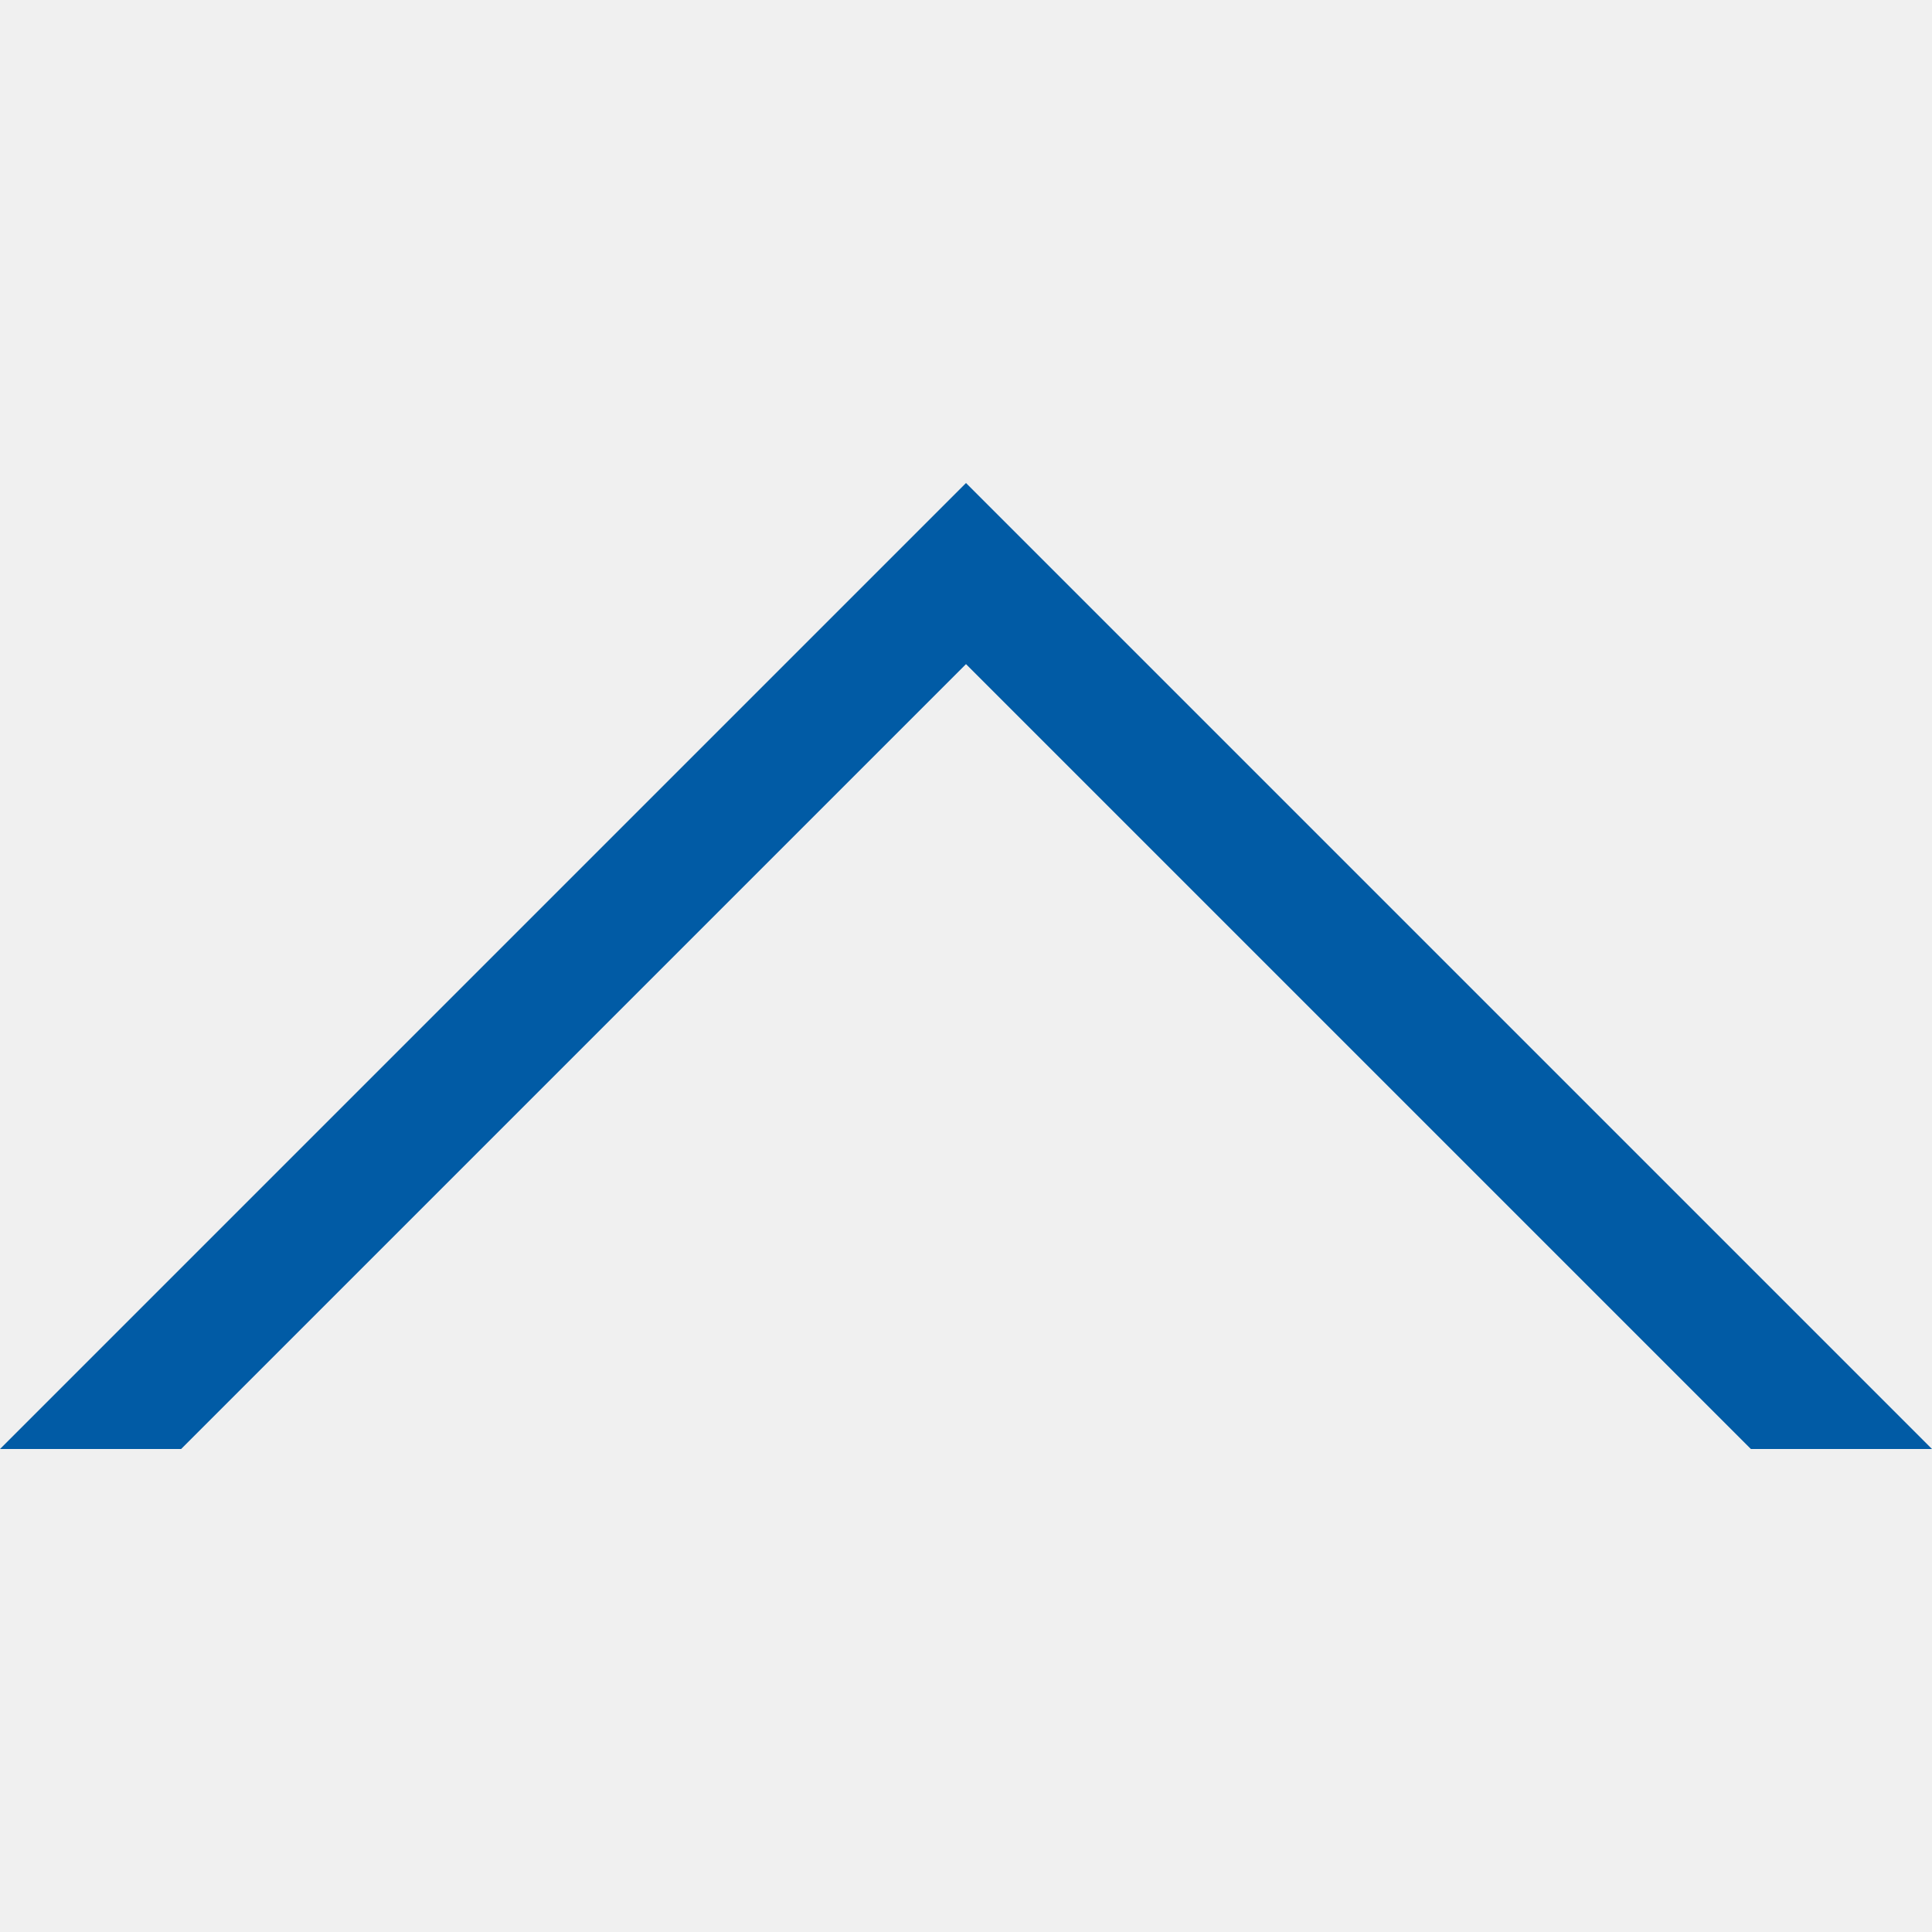
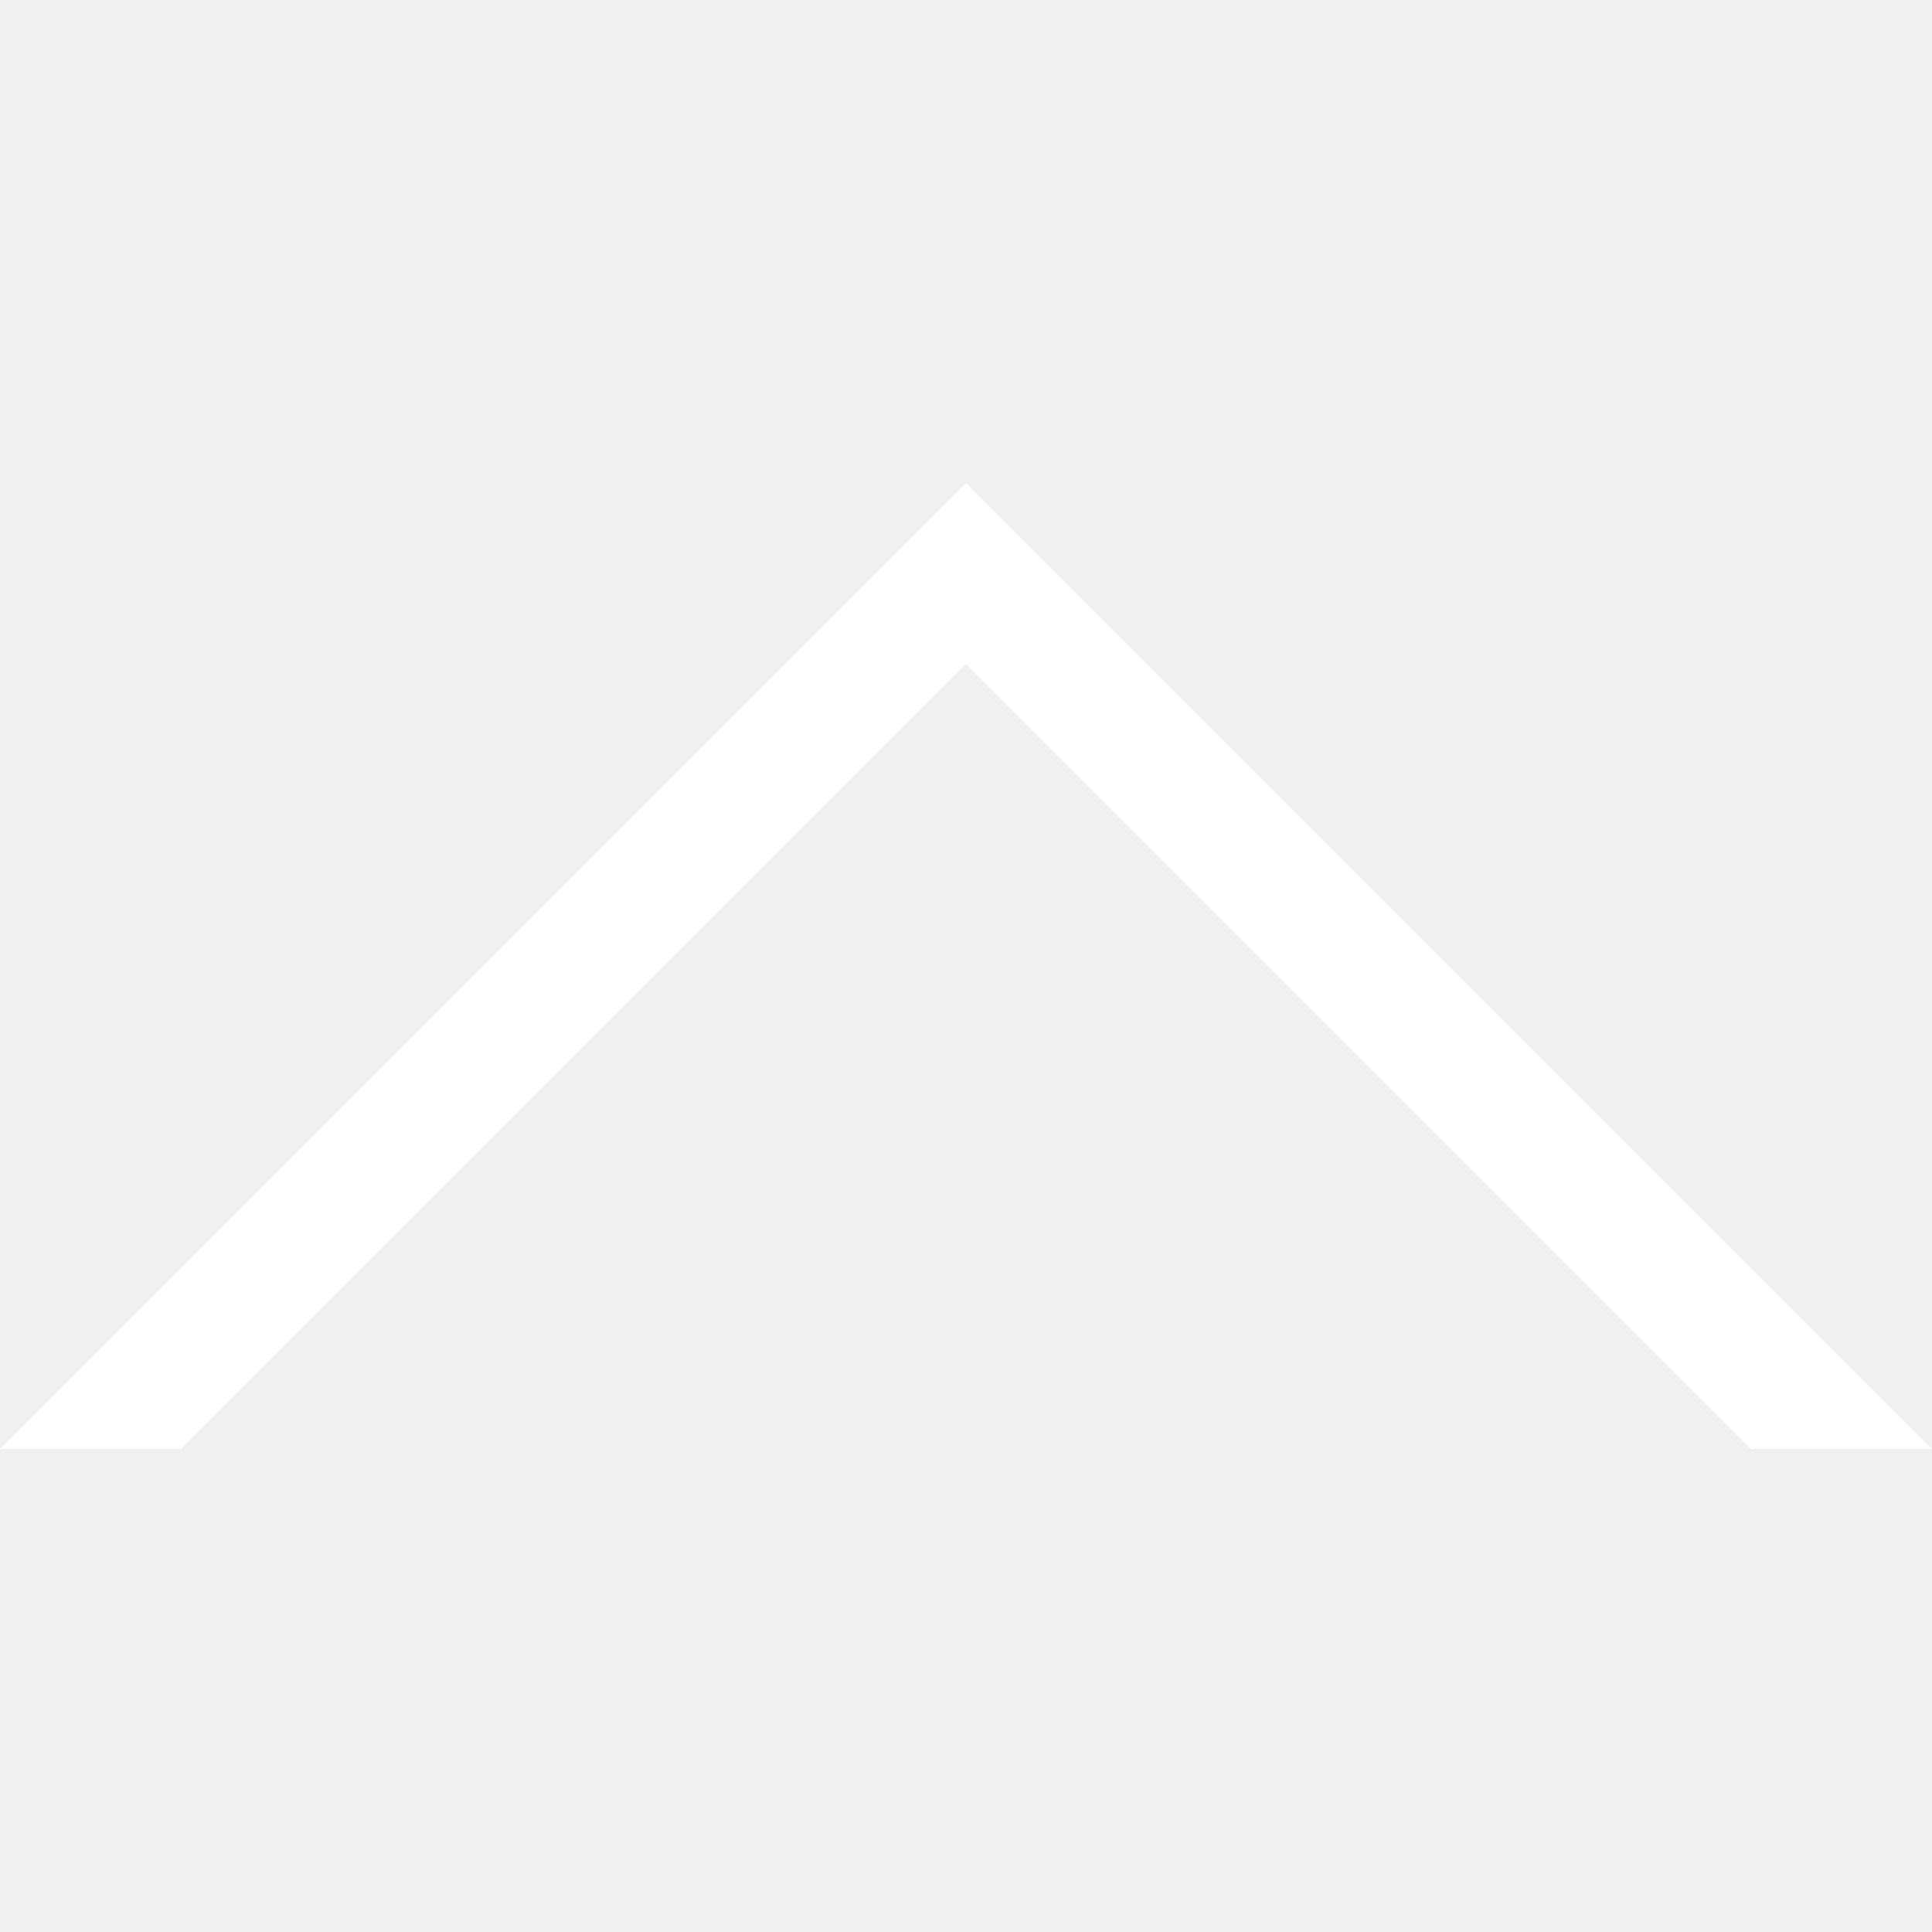
- <svg xmlns="http://www.w3.org/2000/svg" height="20" width="20" fill="#015ba5" viewBox="0 0 551.13 551.13">
+ <svg xmlns="http://www.w3.org/2000/svg" height="20" width="20" fill="white" viewBox="0 0 551.13 551.13">
  <path d="m275.565 189.451 223.897 223.897h51.668l-275.565-275.565-275.565 275.565h51.668z" />
</svg>
